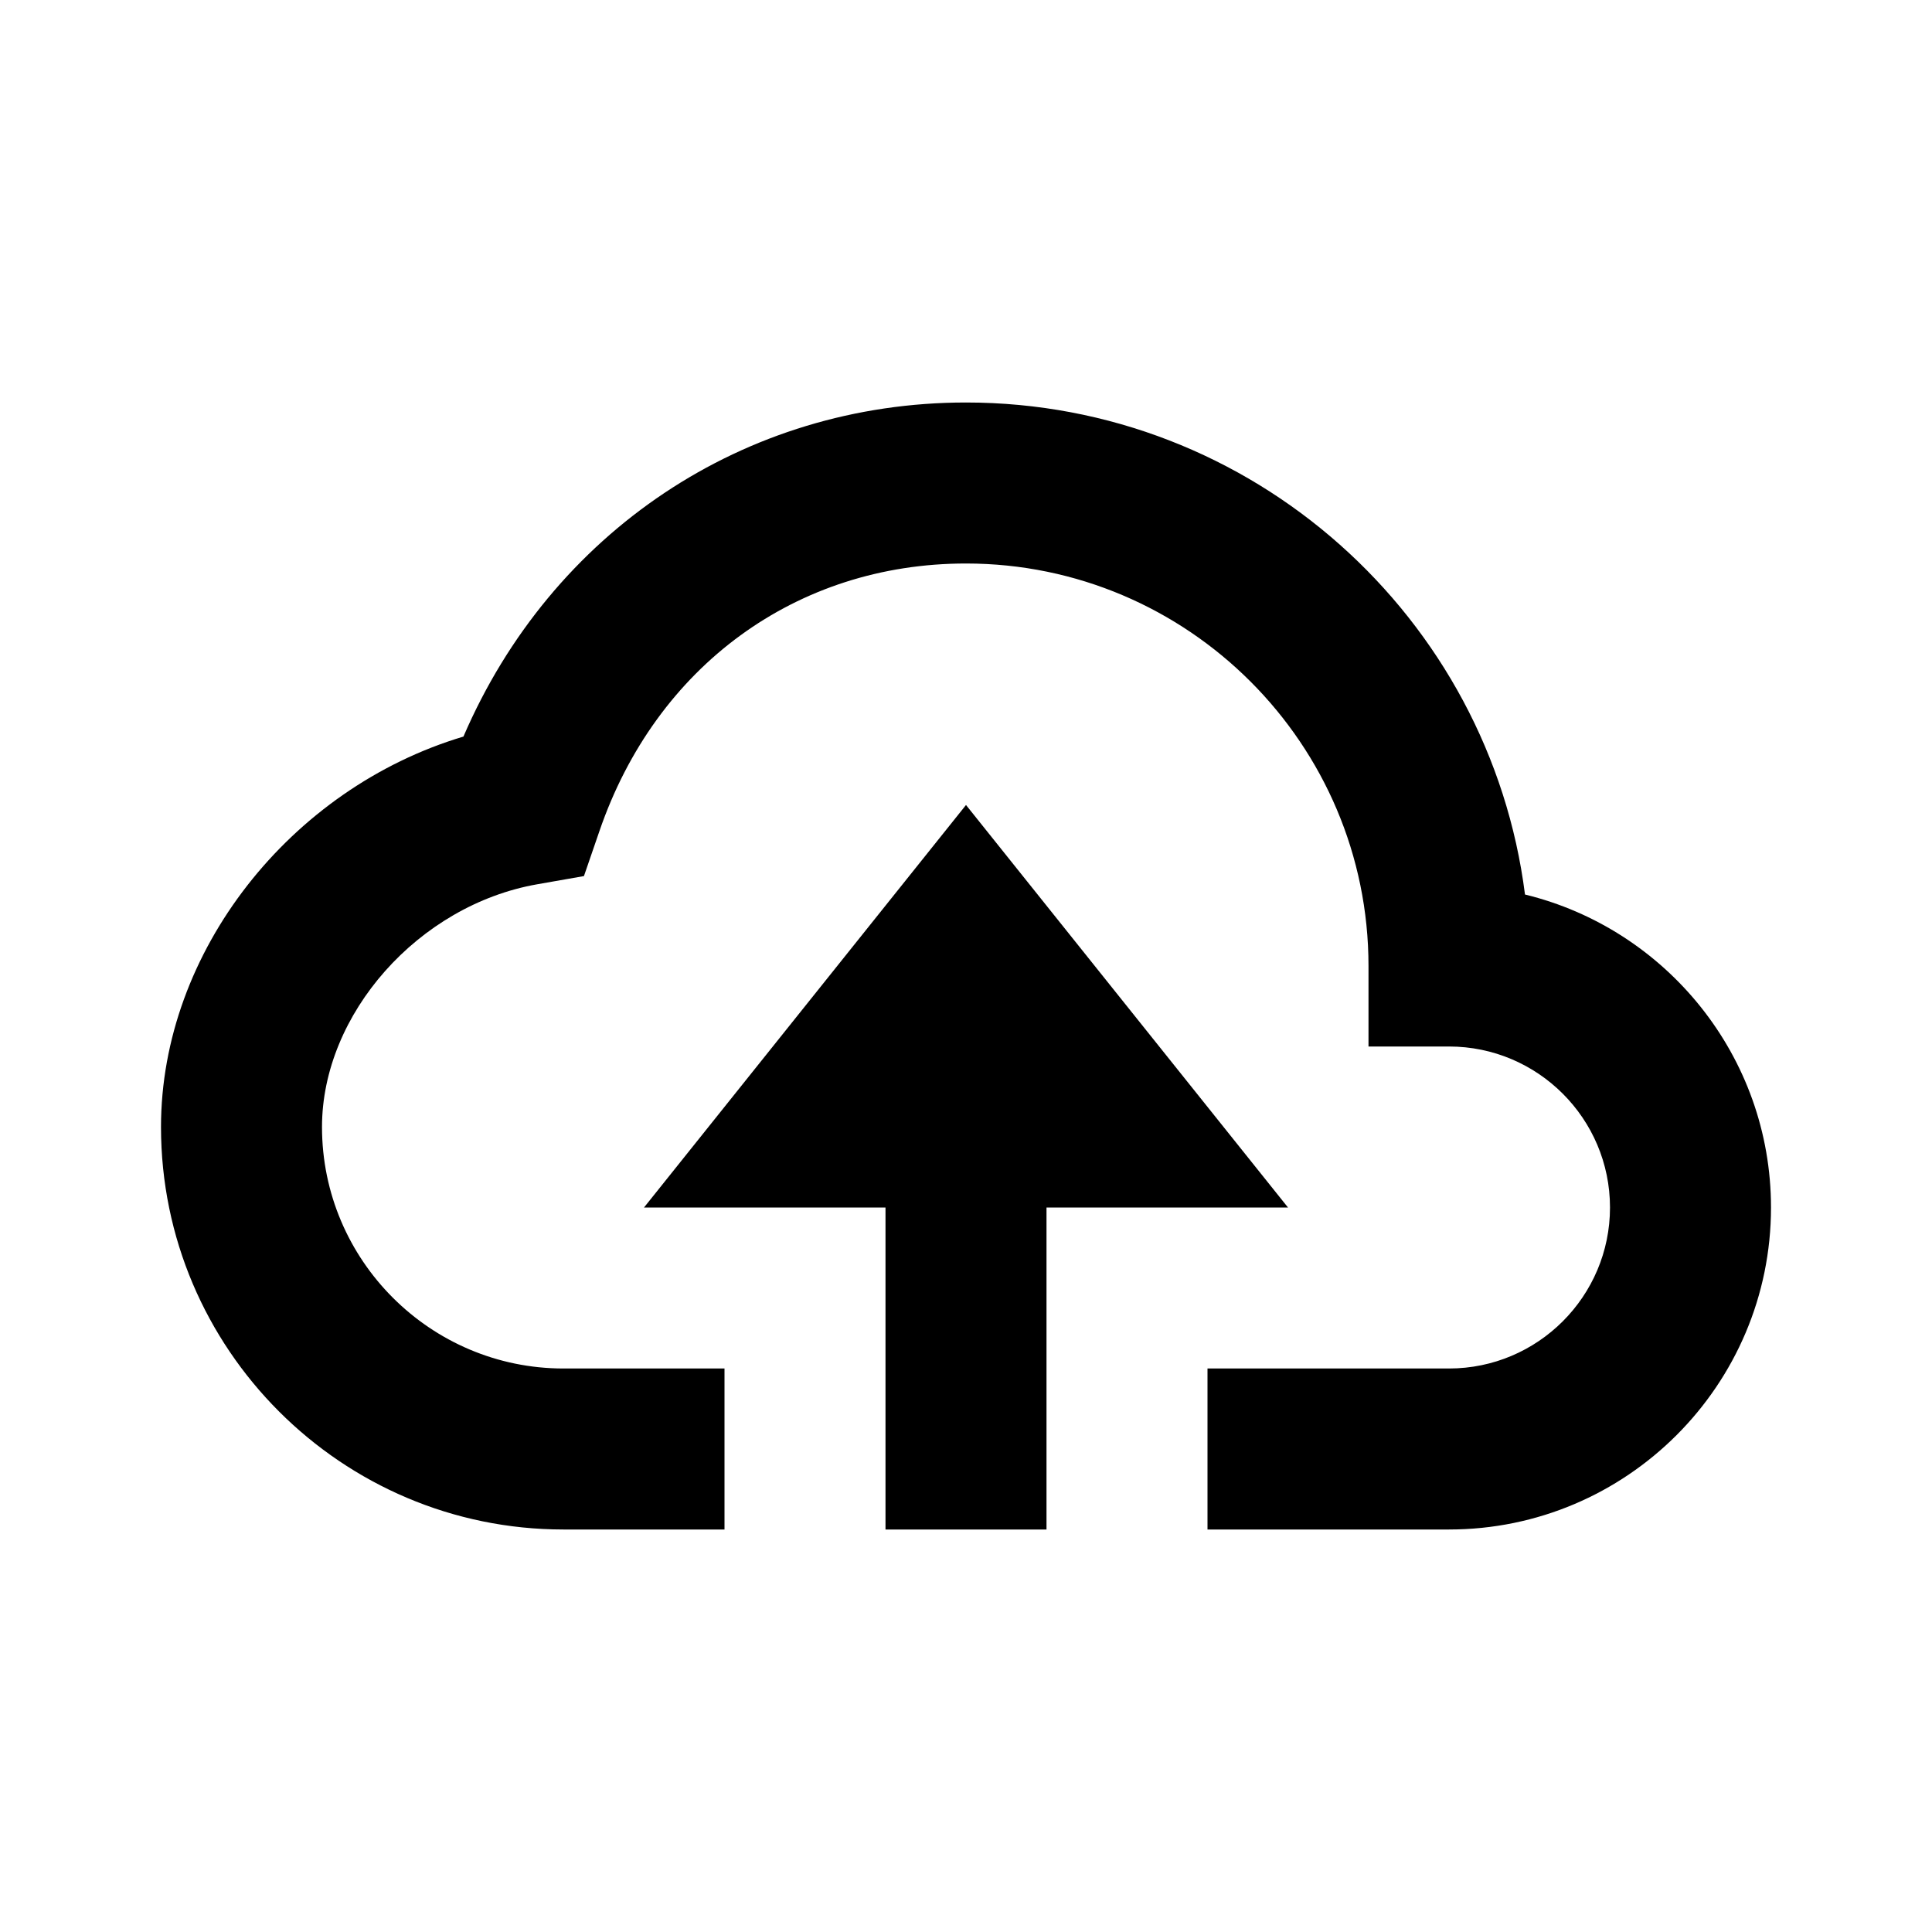
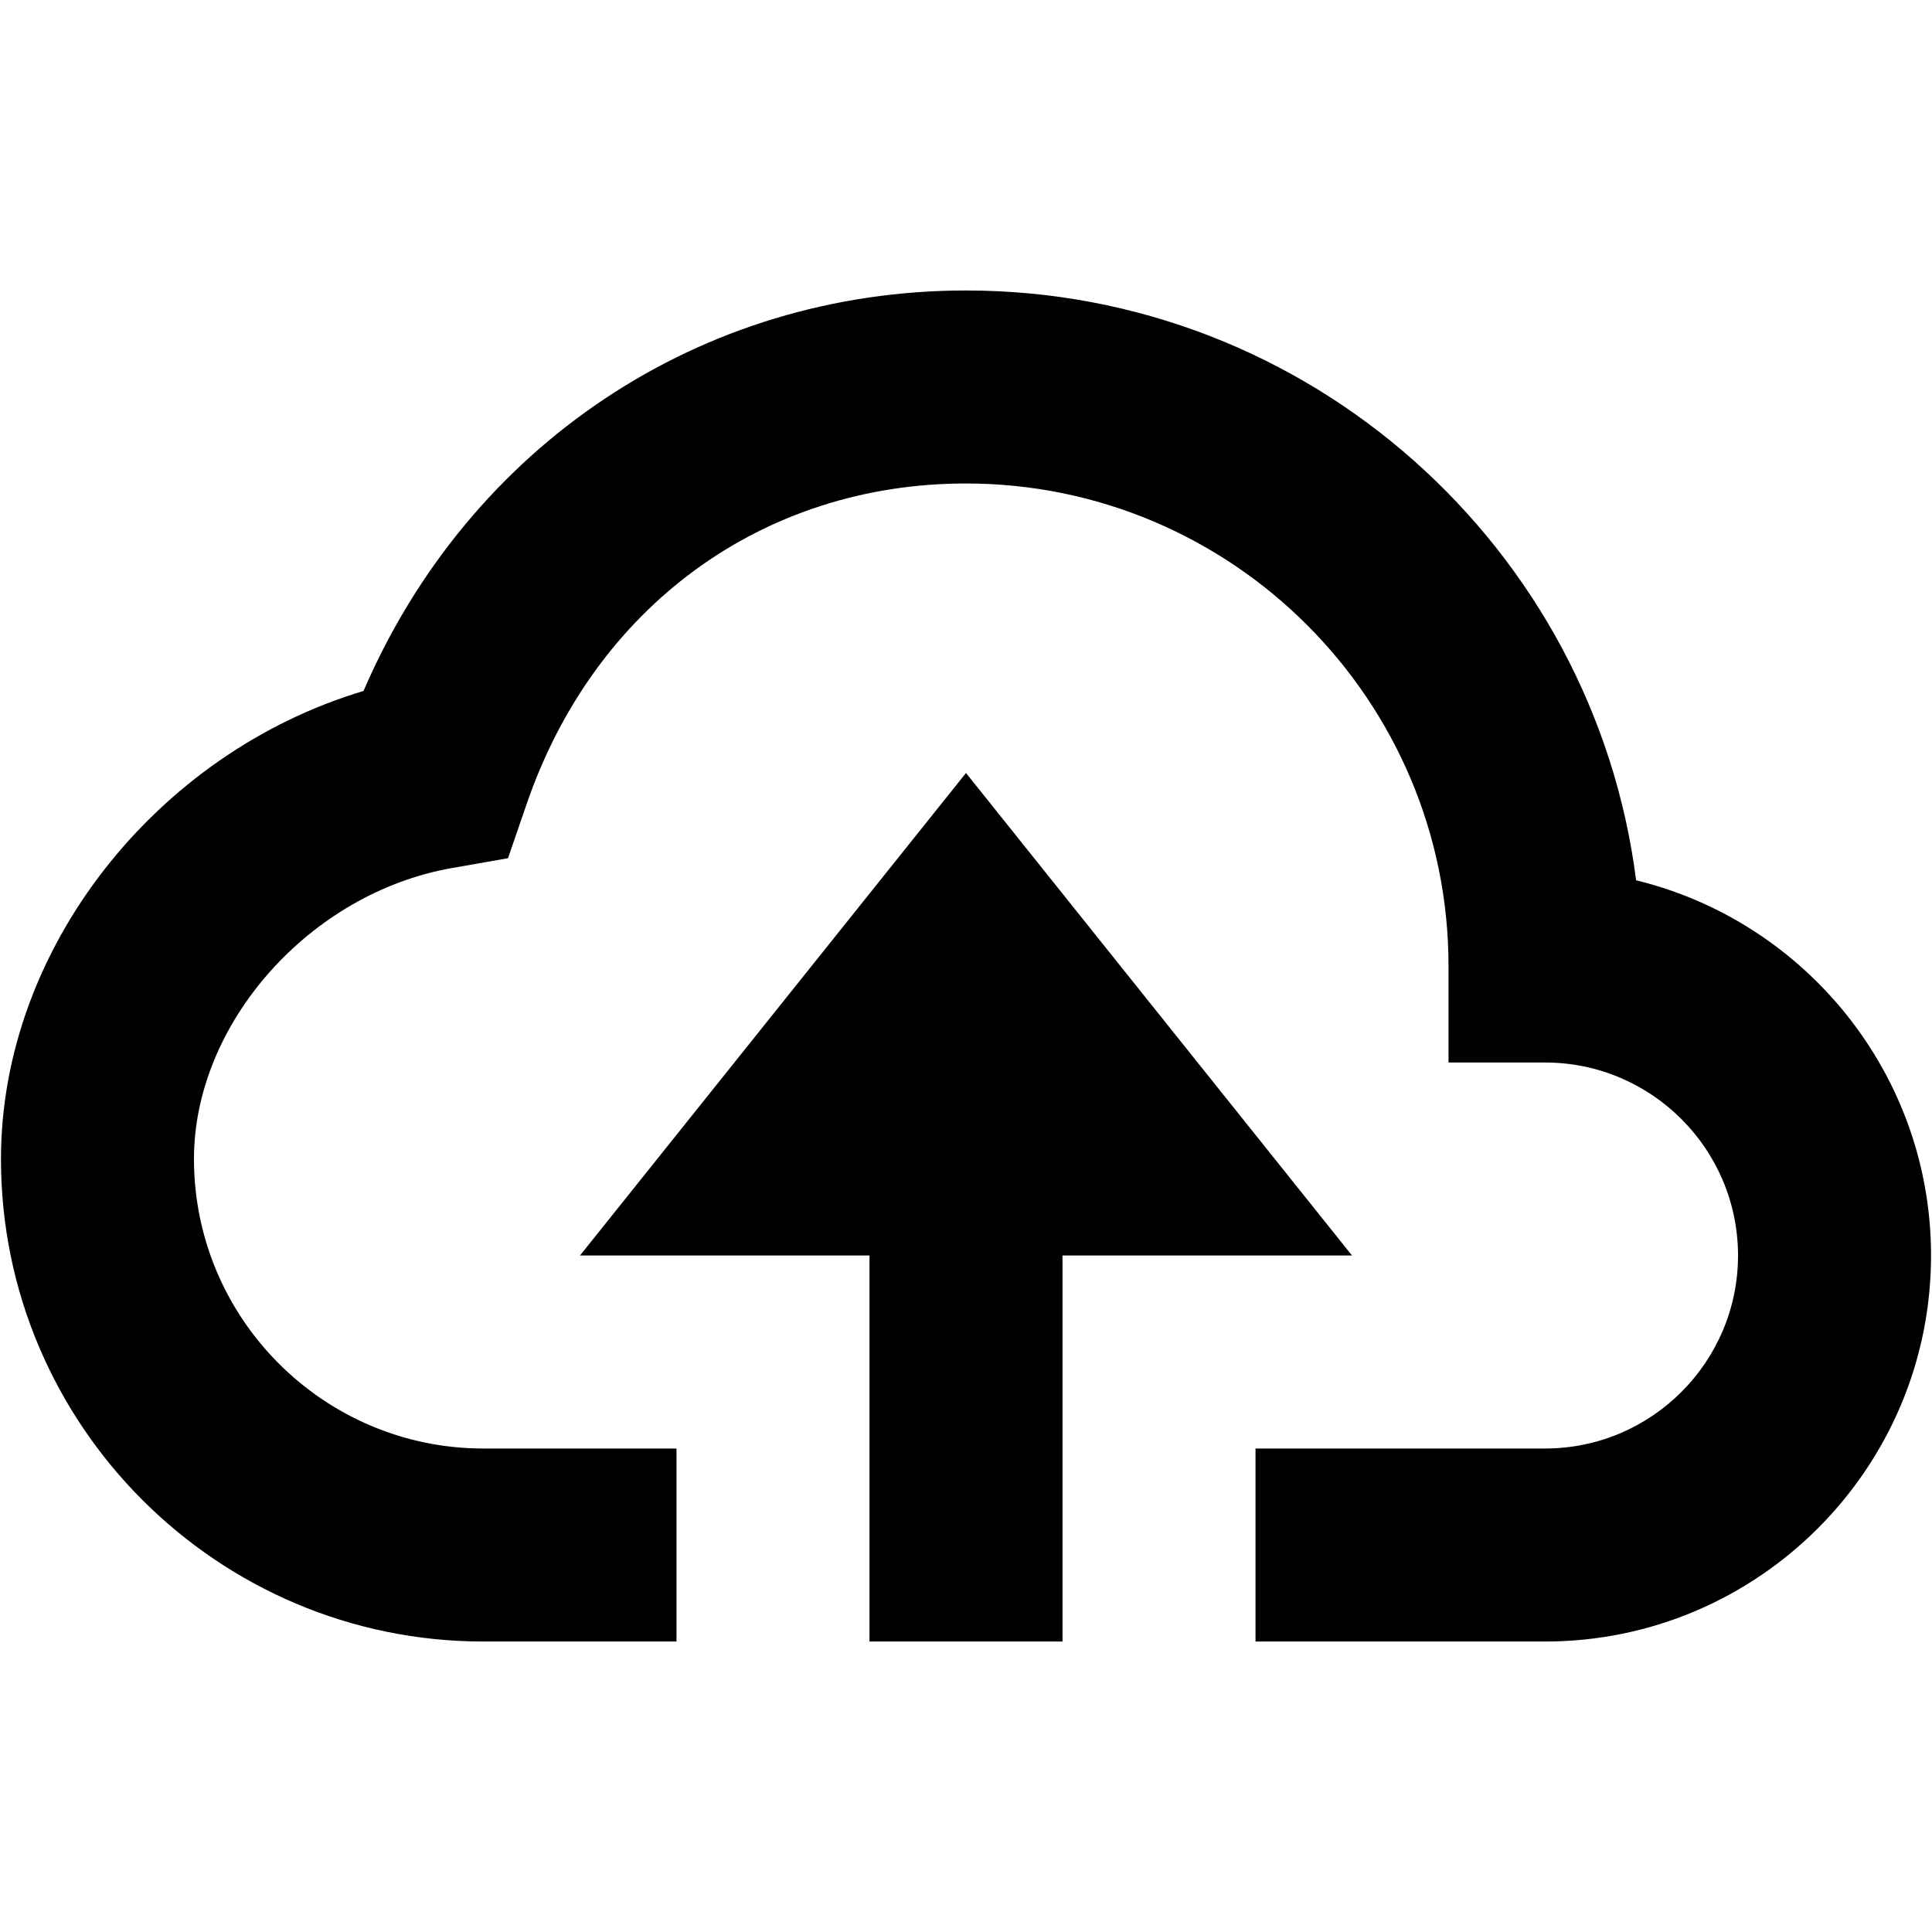
- <svg xmlns="http://www.w3.org/2000/svg" width="1000" height="1000" fill="none">
-   <path d="M541.667 791.667V625h125L500 416.667 333.333 625h125v166.667h83.334z" fill="#000" />
-   <path d="M291.667 791.667H375v-83.334h-83.333c-68.917 0-125-56.083-125-125 0-58.5 49.958-114.833 111.375-125.625l24.208-4.25 8-23.25C339.542 344.75 412.292 291.667 500 291.667c114.875 0 208.333 93.458 208.333 208.333v41.667H750c45.958 0 83.333 37.375 83.333 83.333S795.958 708.333 750 708.333H625v83.334h125c91.917 0 166.667-74.75 166.667-166.667 0-78.333-54.375-144.25-127.334-162-18.208-143.417-141-254.667-289.333-254.667-114.833 0-214.583 67.125-260.125 172.917C150.375 408 83.333 492.5 83.333 583.333c0 114.875 93.459 208.334 208.334 208.334z" fill="#000" />
+ <svg xmlns="http://www.w3.org/2000/svg" viewBox="0 0 1000 1000">
+   <path fill="none" d="M0 0h1000v1000H0z" />
+   <path d="M500 400.1L300.2 649.85h149.85v199.8h99.9v-199.8H699.8z" />
+   <path d="M846.85 455.64C825.02 283.72 677.82 150.35 500 150.35c-137.66 0-257.24 80.47-311.84 207.29C80.87 389.71.5 491.01.5 599.9c0 137.71 112.04 249.75 249.75 249.75h99.9v-99.9h-99.9c-82.62 0-149.85-67.23-149.85-149.85 0-70.13 59.89-137.66 133.52-150.6l29.02-5.09 9.59-27.87C307.64 313.89 394.86 250.25 500 250.25c137.71 0 249.75 112.04 249.75 249.75v49.95h49.95c55.09 0 99.9 44.81 99.9 99.9s-44.81 99.9-99.9 99.9H649.85v99.9H799.7c110.19 0 199.8-89.61 199.8-199.8 0-93.91-65.18-172.93-152.65-194.21z" />
</svg>
